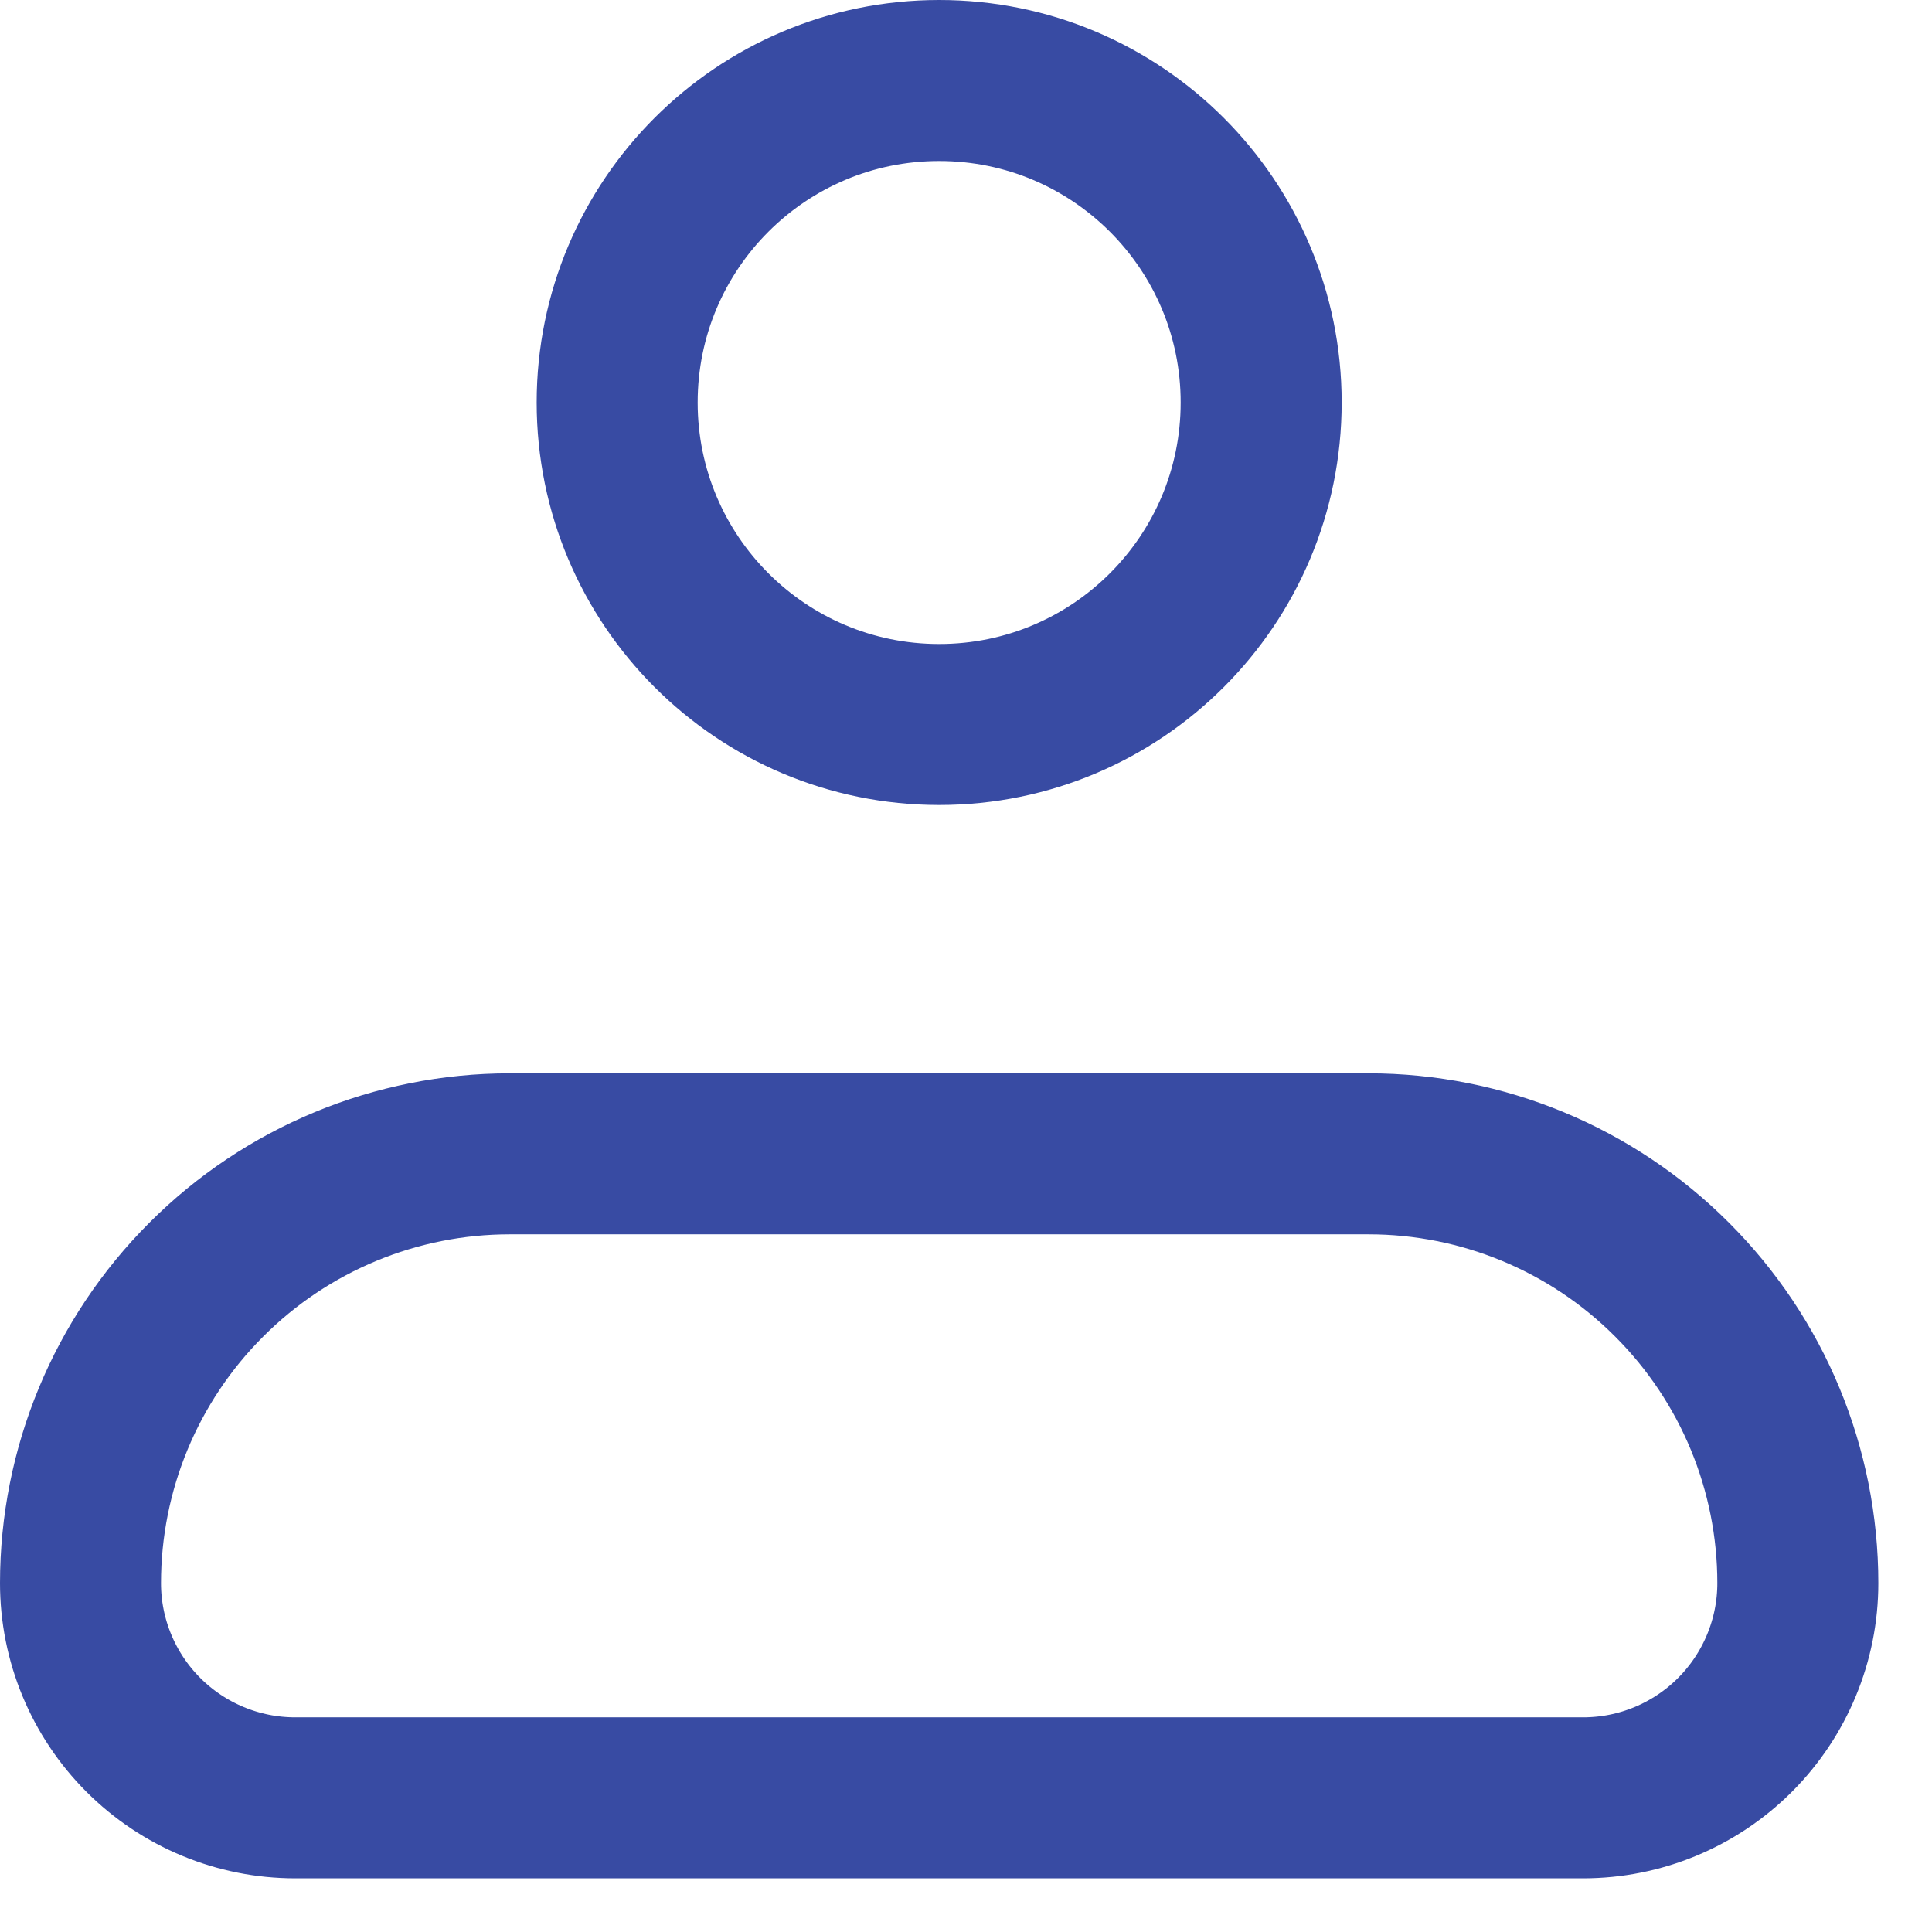
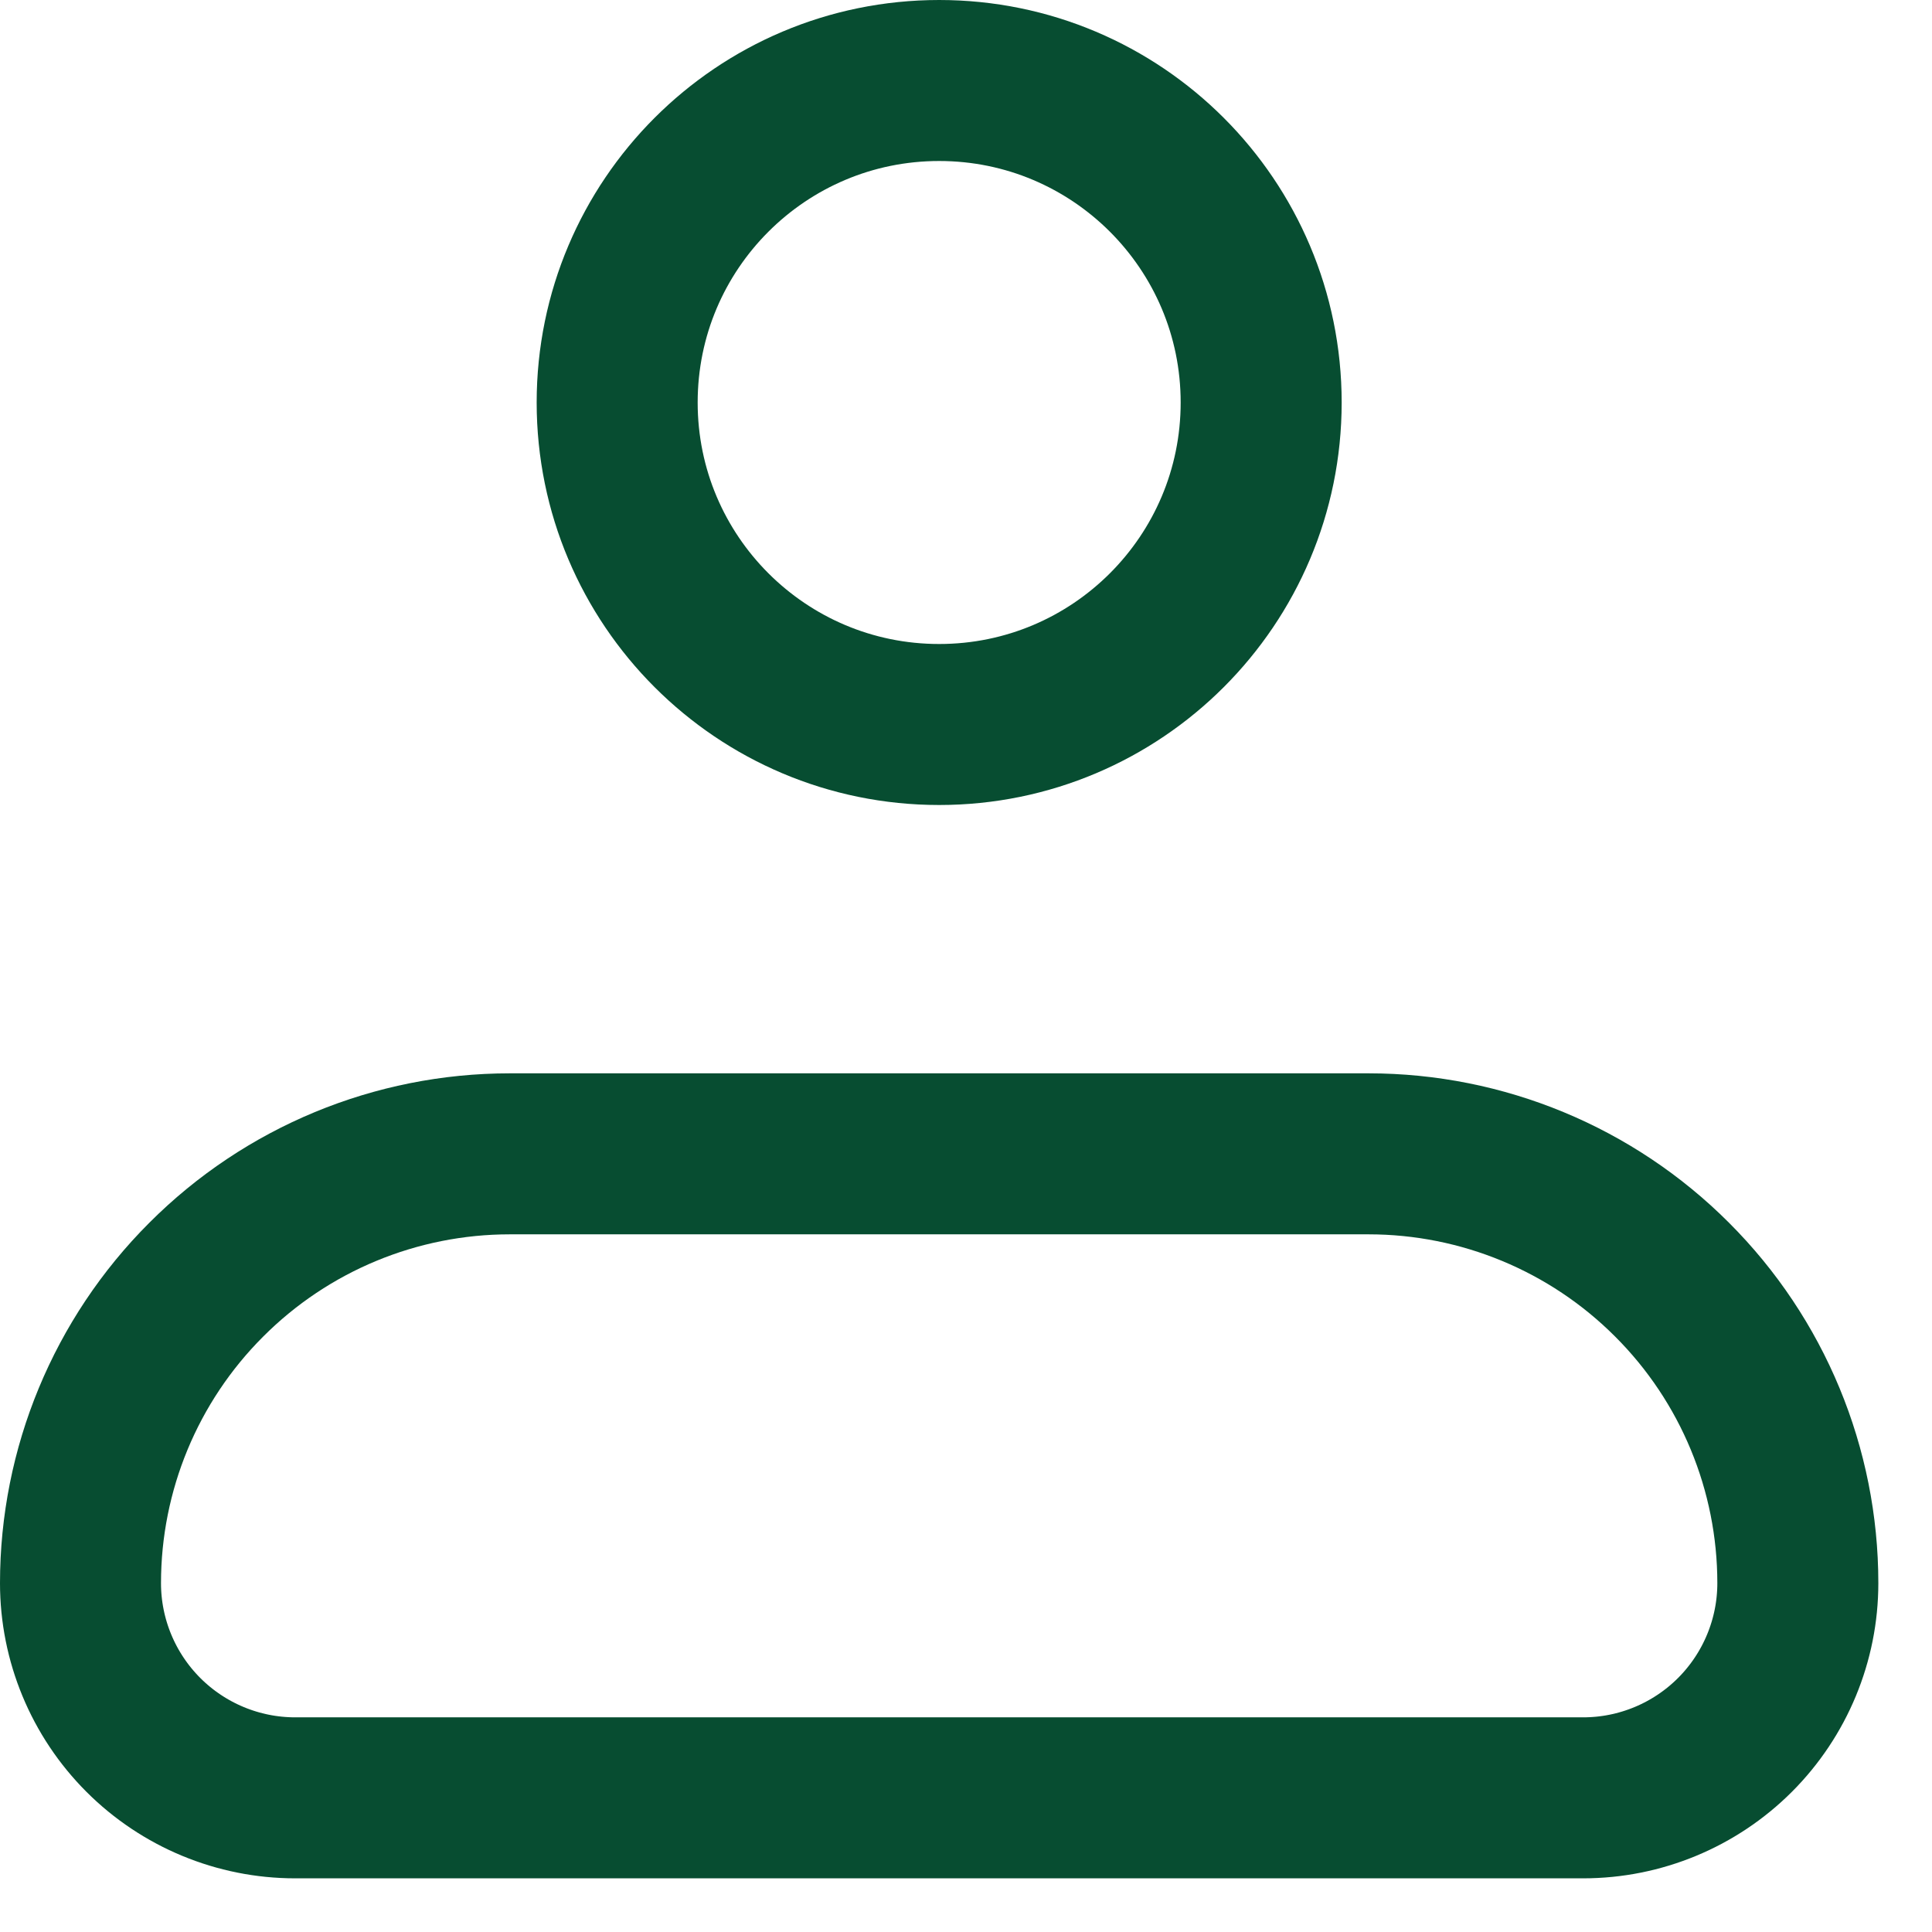
<svg xmlns="http://www.w3.org/2000/svg" width="18" height="18" viewBox="0 0 18 18" fill="none">
-   <path d="M0.75 14.75C0.75 13.689 1.171 12.672 1.922 11.922C2.672 11.171 3.689 10.75 4.75 10.75H12.75C13.811 10.75 14.828 11.171 15.578 11.922C16.329 12.672 16.75 13.689 16.75 14.75C16.75 15.28 16.539 15.789 16.164 16.164C15.789 16.539 15.28 16.75 14.75 16.75H2.75C2.22 16.75 1.711 16.539 1.336 16.164C0.961 15.789 0.75 15.28 0.75 14.75Z" stroke="#384BA3" stroke-width="1.5" stroke-linejoin="round" />
-   <path d="M8.75 6.75C10.407 6.75 11.75 5.407 11.75 3.75C11.75 2.093 10.407 0.75 8.75 0.75C7.093 0.75 5.75 2.093 5.75 3.75C5.75 5.407 7.093 6.75 8.75 6.75Z" stroke="#384BA3" stroke-width="1.5" />
+   <path d="M0.75 14.75C0.75 13.689 1.171 12.672 1.922 11.922C2.672 11.171 3.689 10.75 4.75 10.75H12.75C13.811 10.75 14.828 11.171 15.578 11.922C16.329 12.672 16.75 13.689 16.75 14.75C16.75 15.28 16.539 15.789 16.164 16.164C15.789 16.539 15.28 16.75 14.75 16.75H2.75C2.22 16.75 1.711 16.539 1.336 16.164C0.961 15.789 0.75 15.28 0.75 14.75Z" stroke="#074D31" stroke-width="1.5" stroke-linejoin="round" />
+   <path d="M8.75 6.75C10.407 6.75 11.75 5.407 11.75 3.75C11.75 2.093 10.407 0.75 8.75 0.75C7.093 0.75 5.75 2.093 5.75 3.75C5.75 5.407 7.093 6.75 8.75 6.75Z" stroke="#074D31" stroke-width="1.5" />
</svg>
